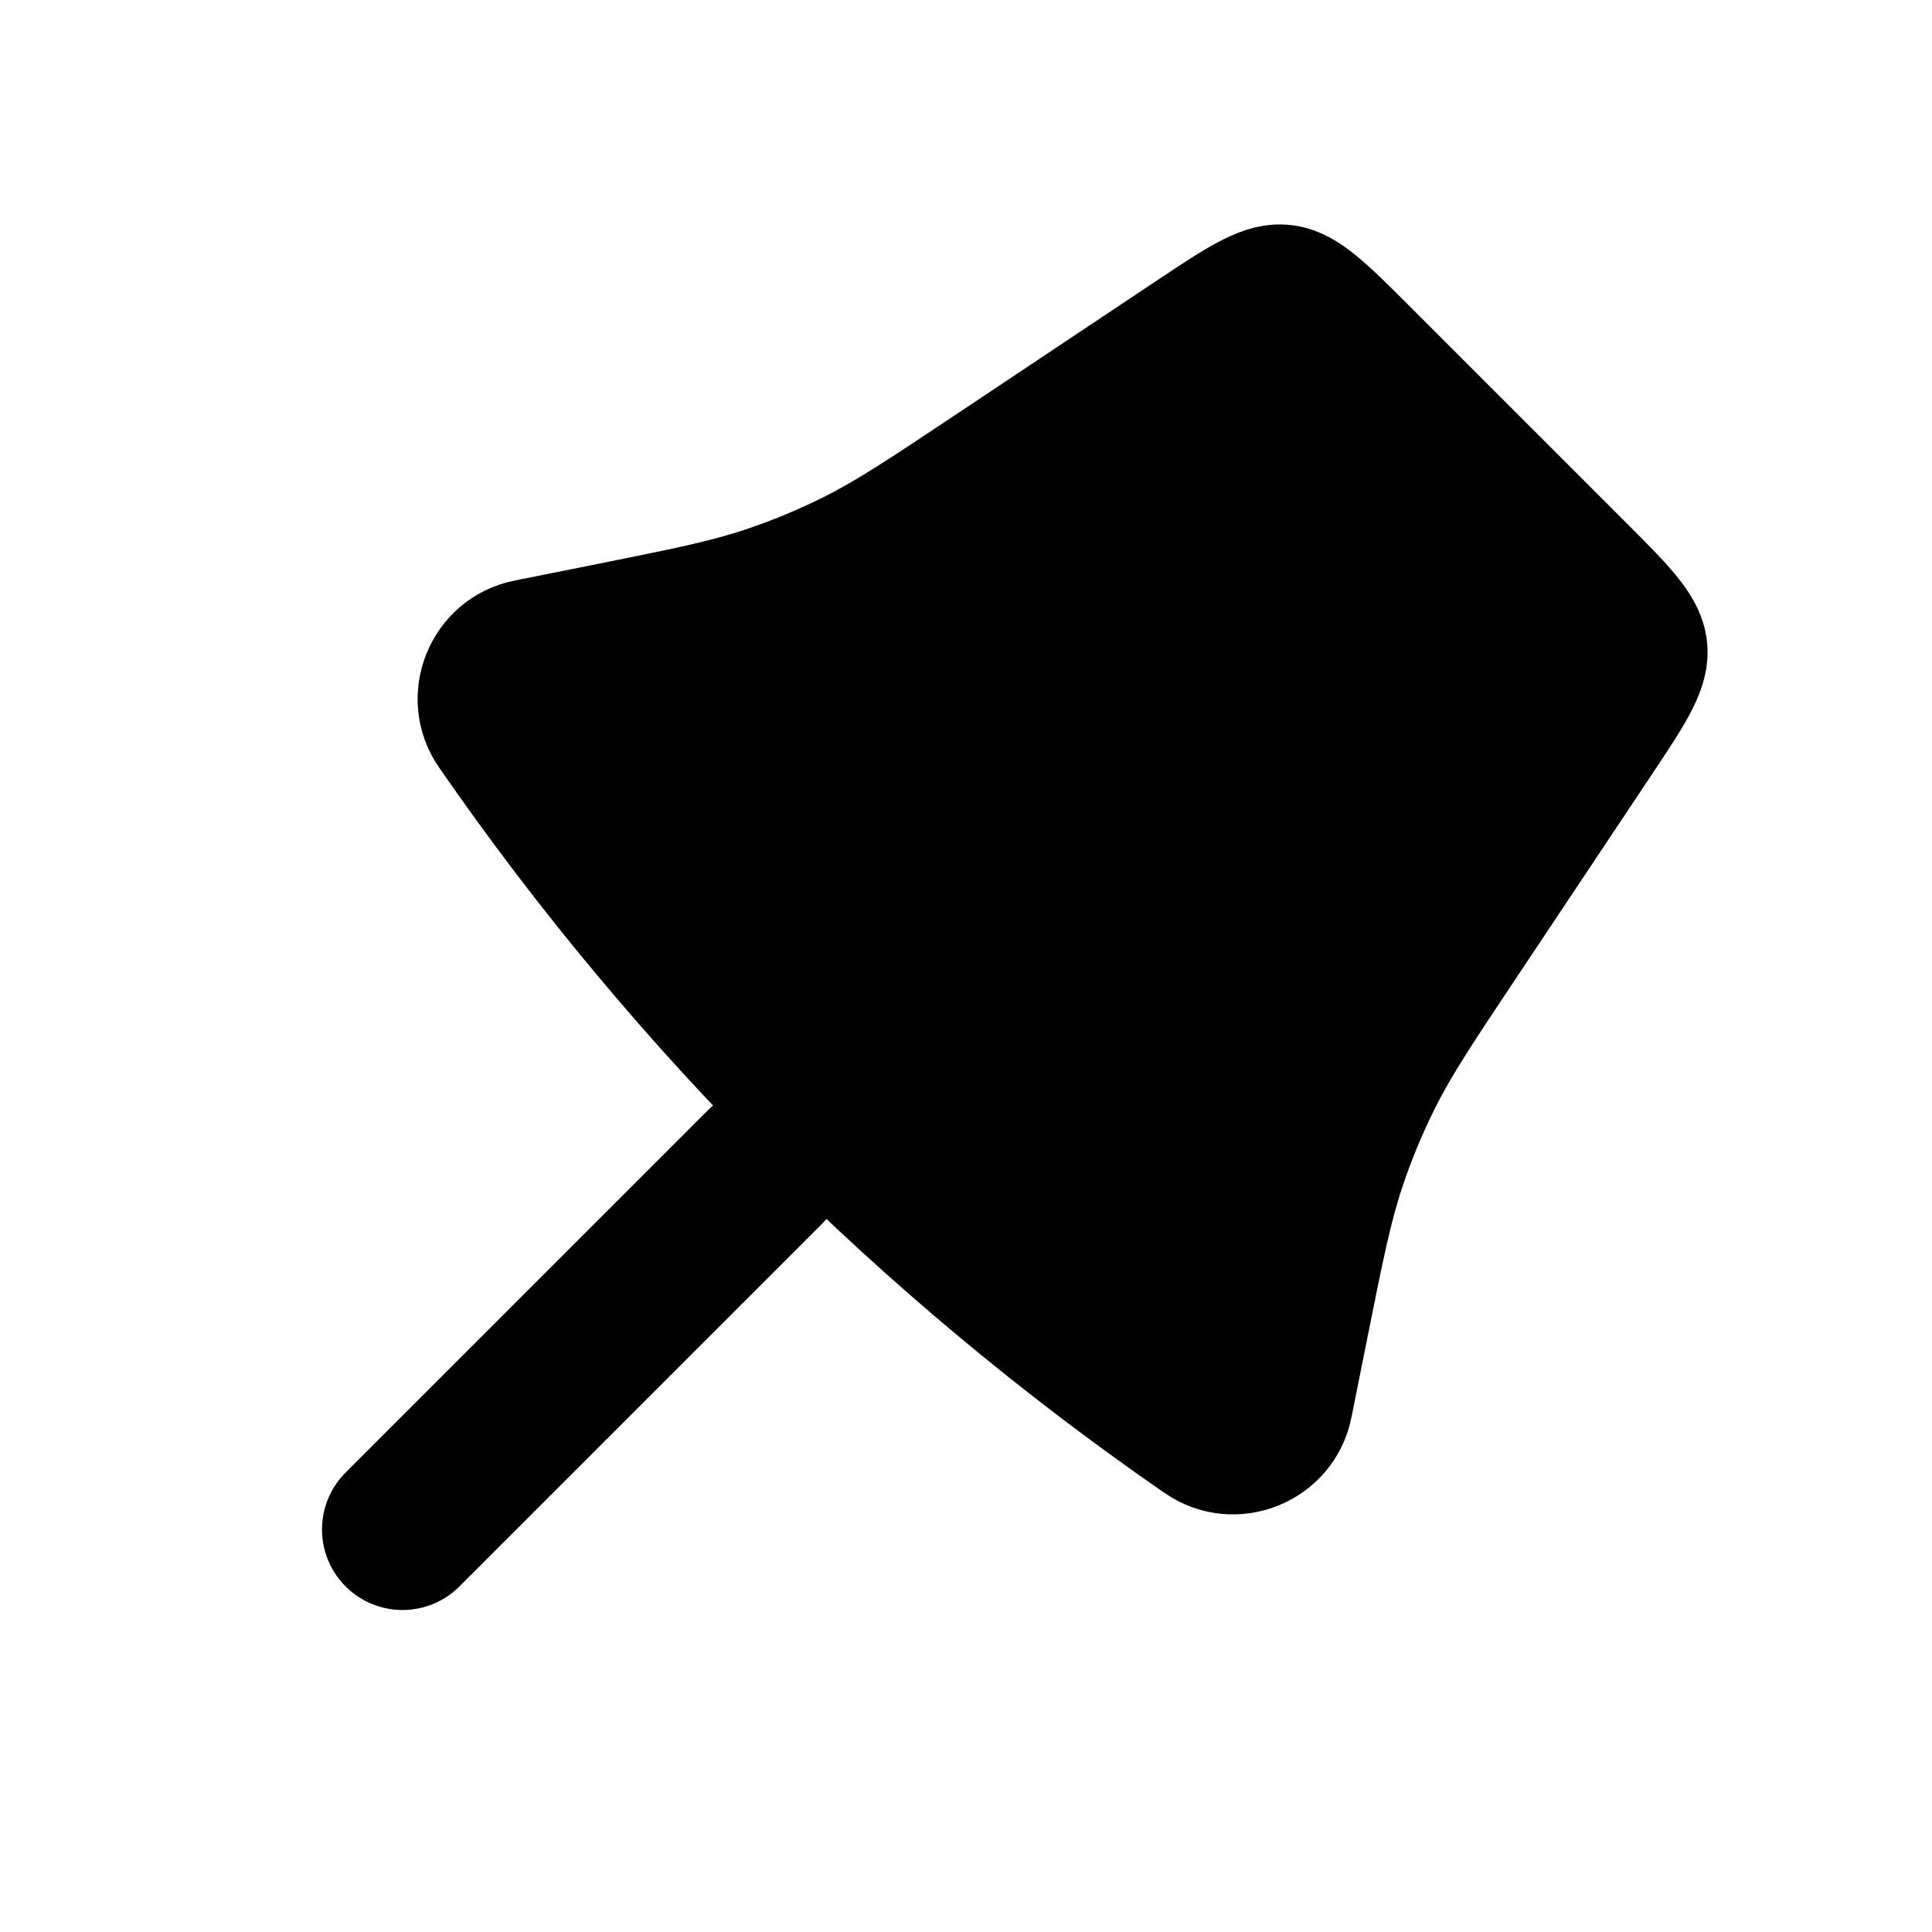
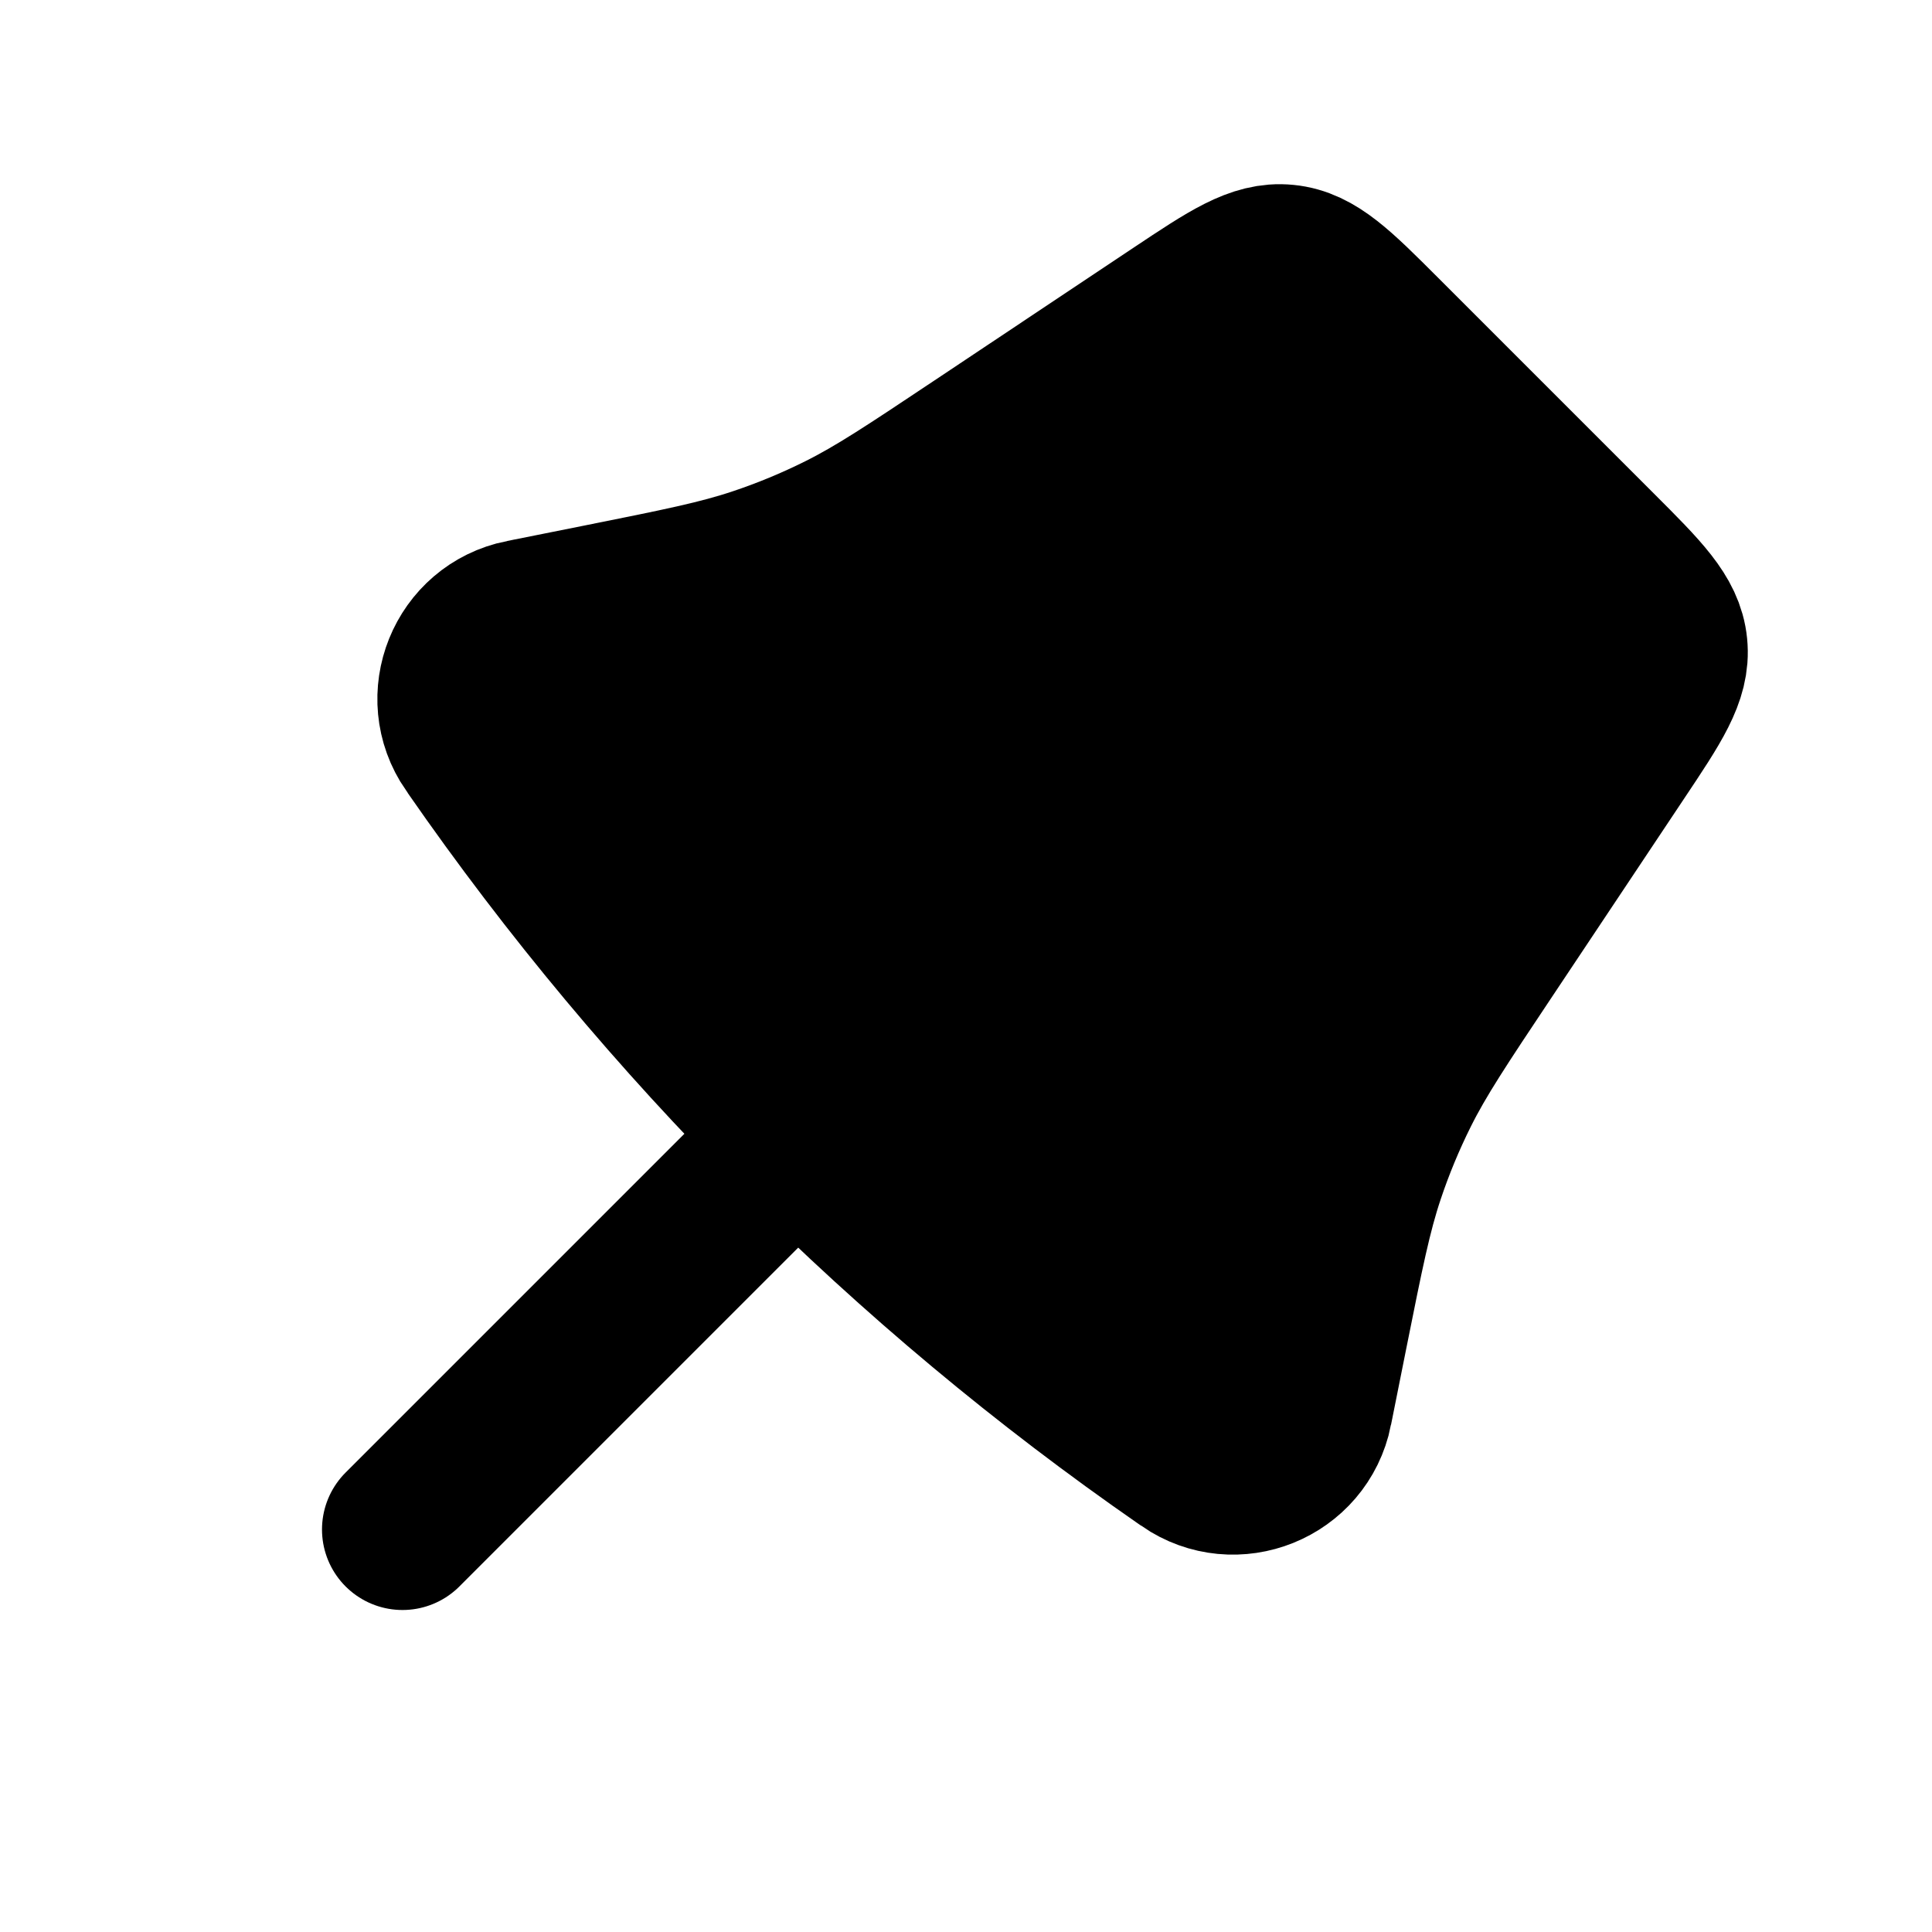
- <svg xmlns="http://www.w3.org/2000/svg" fill="currentColor" stroke="currentColor" viewBox="0 0 24 24">
+ <svg xmlns="http://www.w3.org/2000/svg" fill="currentColor" stroke="currentColor" stroke-width="2" viewBox="0 0 24 24">
  <path d="M14.636 3.909C15.289 3.474 15.615 3.256 15.971 3.292C16.327 3.327 16.604 3.604 17.159 4.159L19.841 6.841C20.396 7.396 20.673 7.673 20.708 8.029C20.744 8.385 20.526 8.711 20.09 9.364L18.442 11.837C17.88 12.68 17.599 13.101 17.375 13.551C17.209 13.884 17.066 14.229 16.948 14.582C16.788 15.059 16.689 15.556 16.49 16.549L16.299 17.504C16.299 17.507 16.298 17.509 16.298 17.51C16.156 18.213 15.341 18.542 14.751 18.135C14.75 18.134 14.748 18.133 14.745 18.131V18.131C14.732 18.122 14.726 18.118 14.719 18.113C11.269 15.723 8.278 12.731 5.887 9.281C5.882 9.274 5.878 9.268 5.869 9.255V9.255C5.867 9.252 5.866 9.25 5.865 9.249C5.458 8.659 5.787 7.844 6.49 7.702C6.491 7.702 6.493 7.701 6.496 7.701L7.451 7.51C8.444 7.311 8.941 7.212 9.418 7.052C9.771 6.934 10.116 6.791 10.449 6.625C10.899 6.401 11.32 6.12 12.163 5.558L14.636 3.909Z" />
  <path d="M5 19L9.5 14.5" stroke-width="2" stroke-linecap="round" />
</svg>
